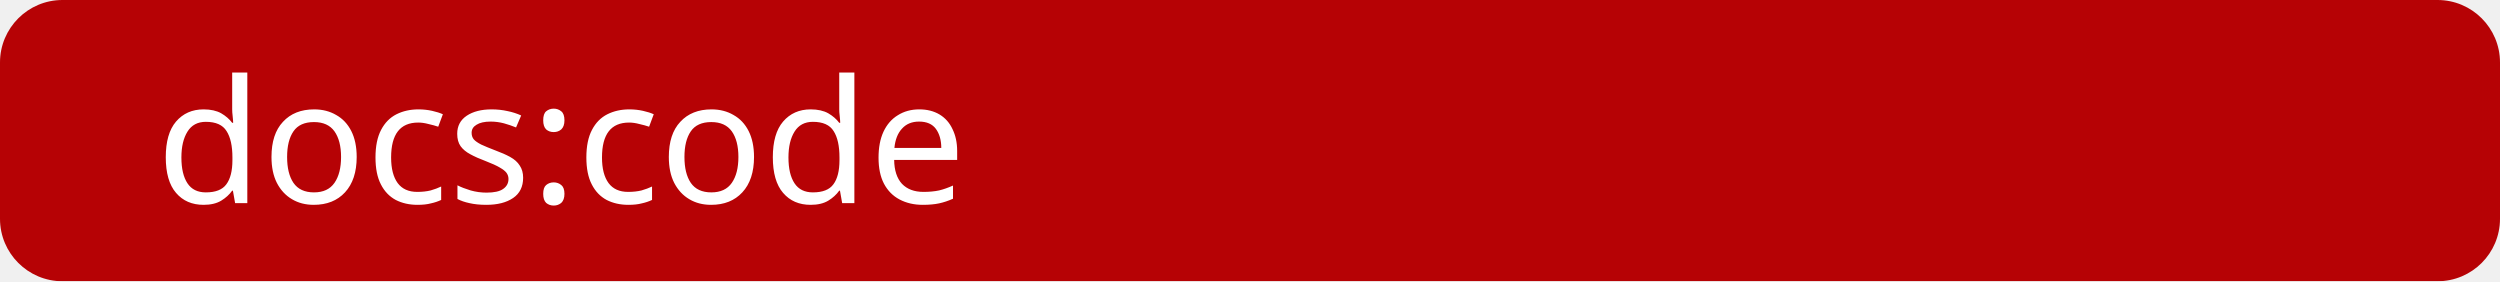
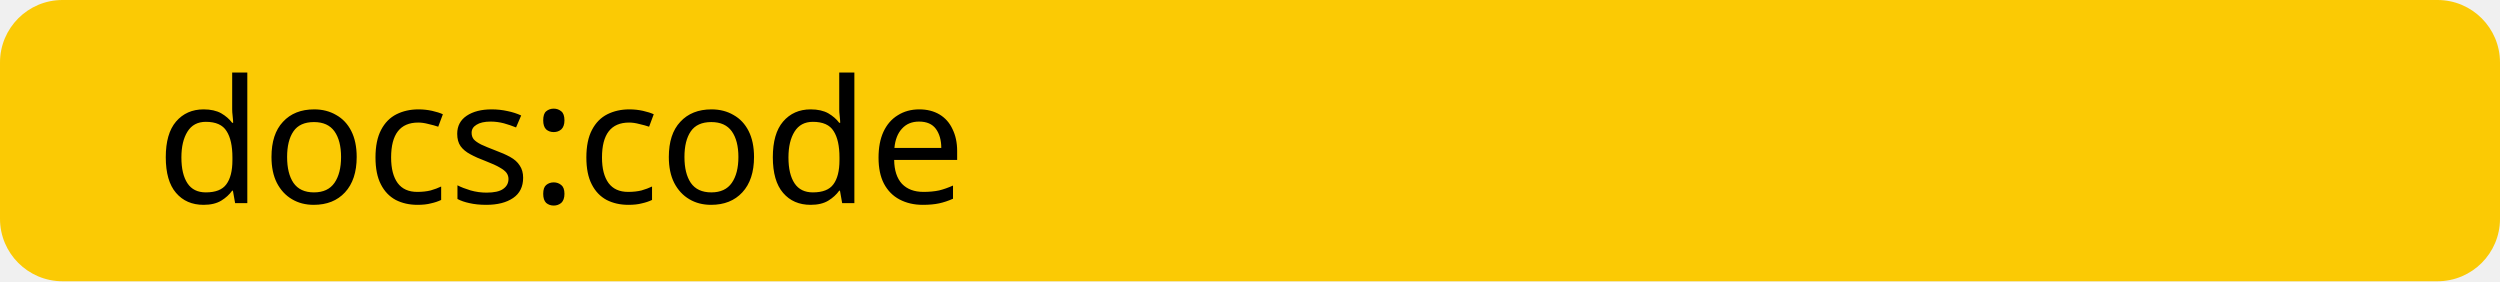
<svg xmlns="http://www.w3.org/2000/svg" width="160" height="18">
-   <mask id="a">
-     <rect width="160" height="18" rx="4" fill="#fff" />
-   </mask>
-   <g mask="url(#a)">
-     <path fill="#b60205" d="M0 0h160v18H0z" />
-   </g>
-   <g fill="#ffffff" font-family="sans-serif" font-size="11">
+   <g fill="#000000" font-family="sans-serif" font-size="11">
+     <rect width="160" height="18" rx="4" fill="#fbca04">
+       </rect>
    <text x="10" y="13">docs:code</text>
  </g>
</svg>
